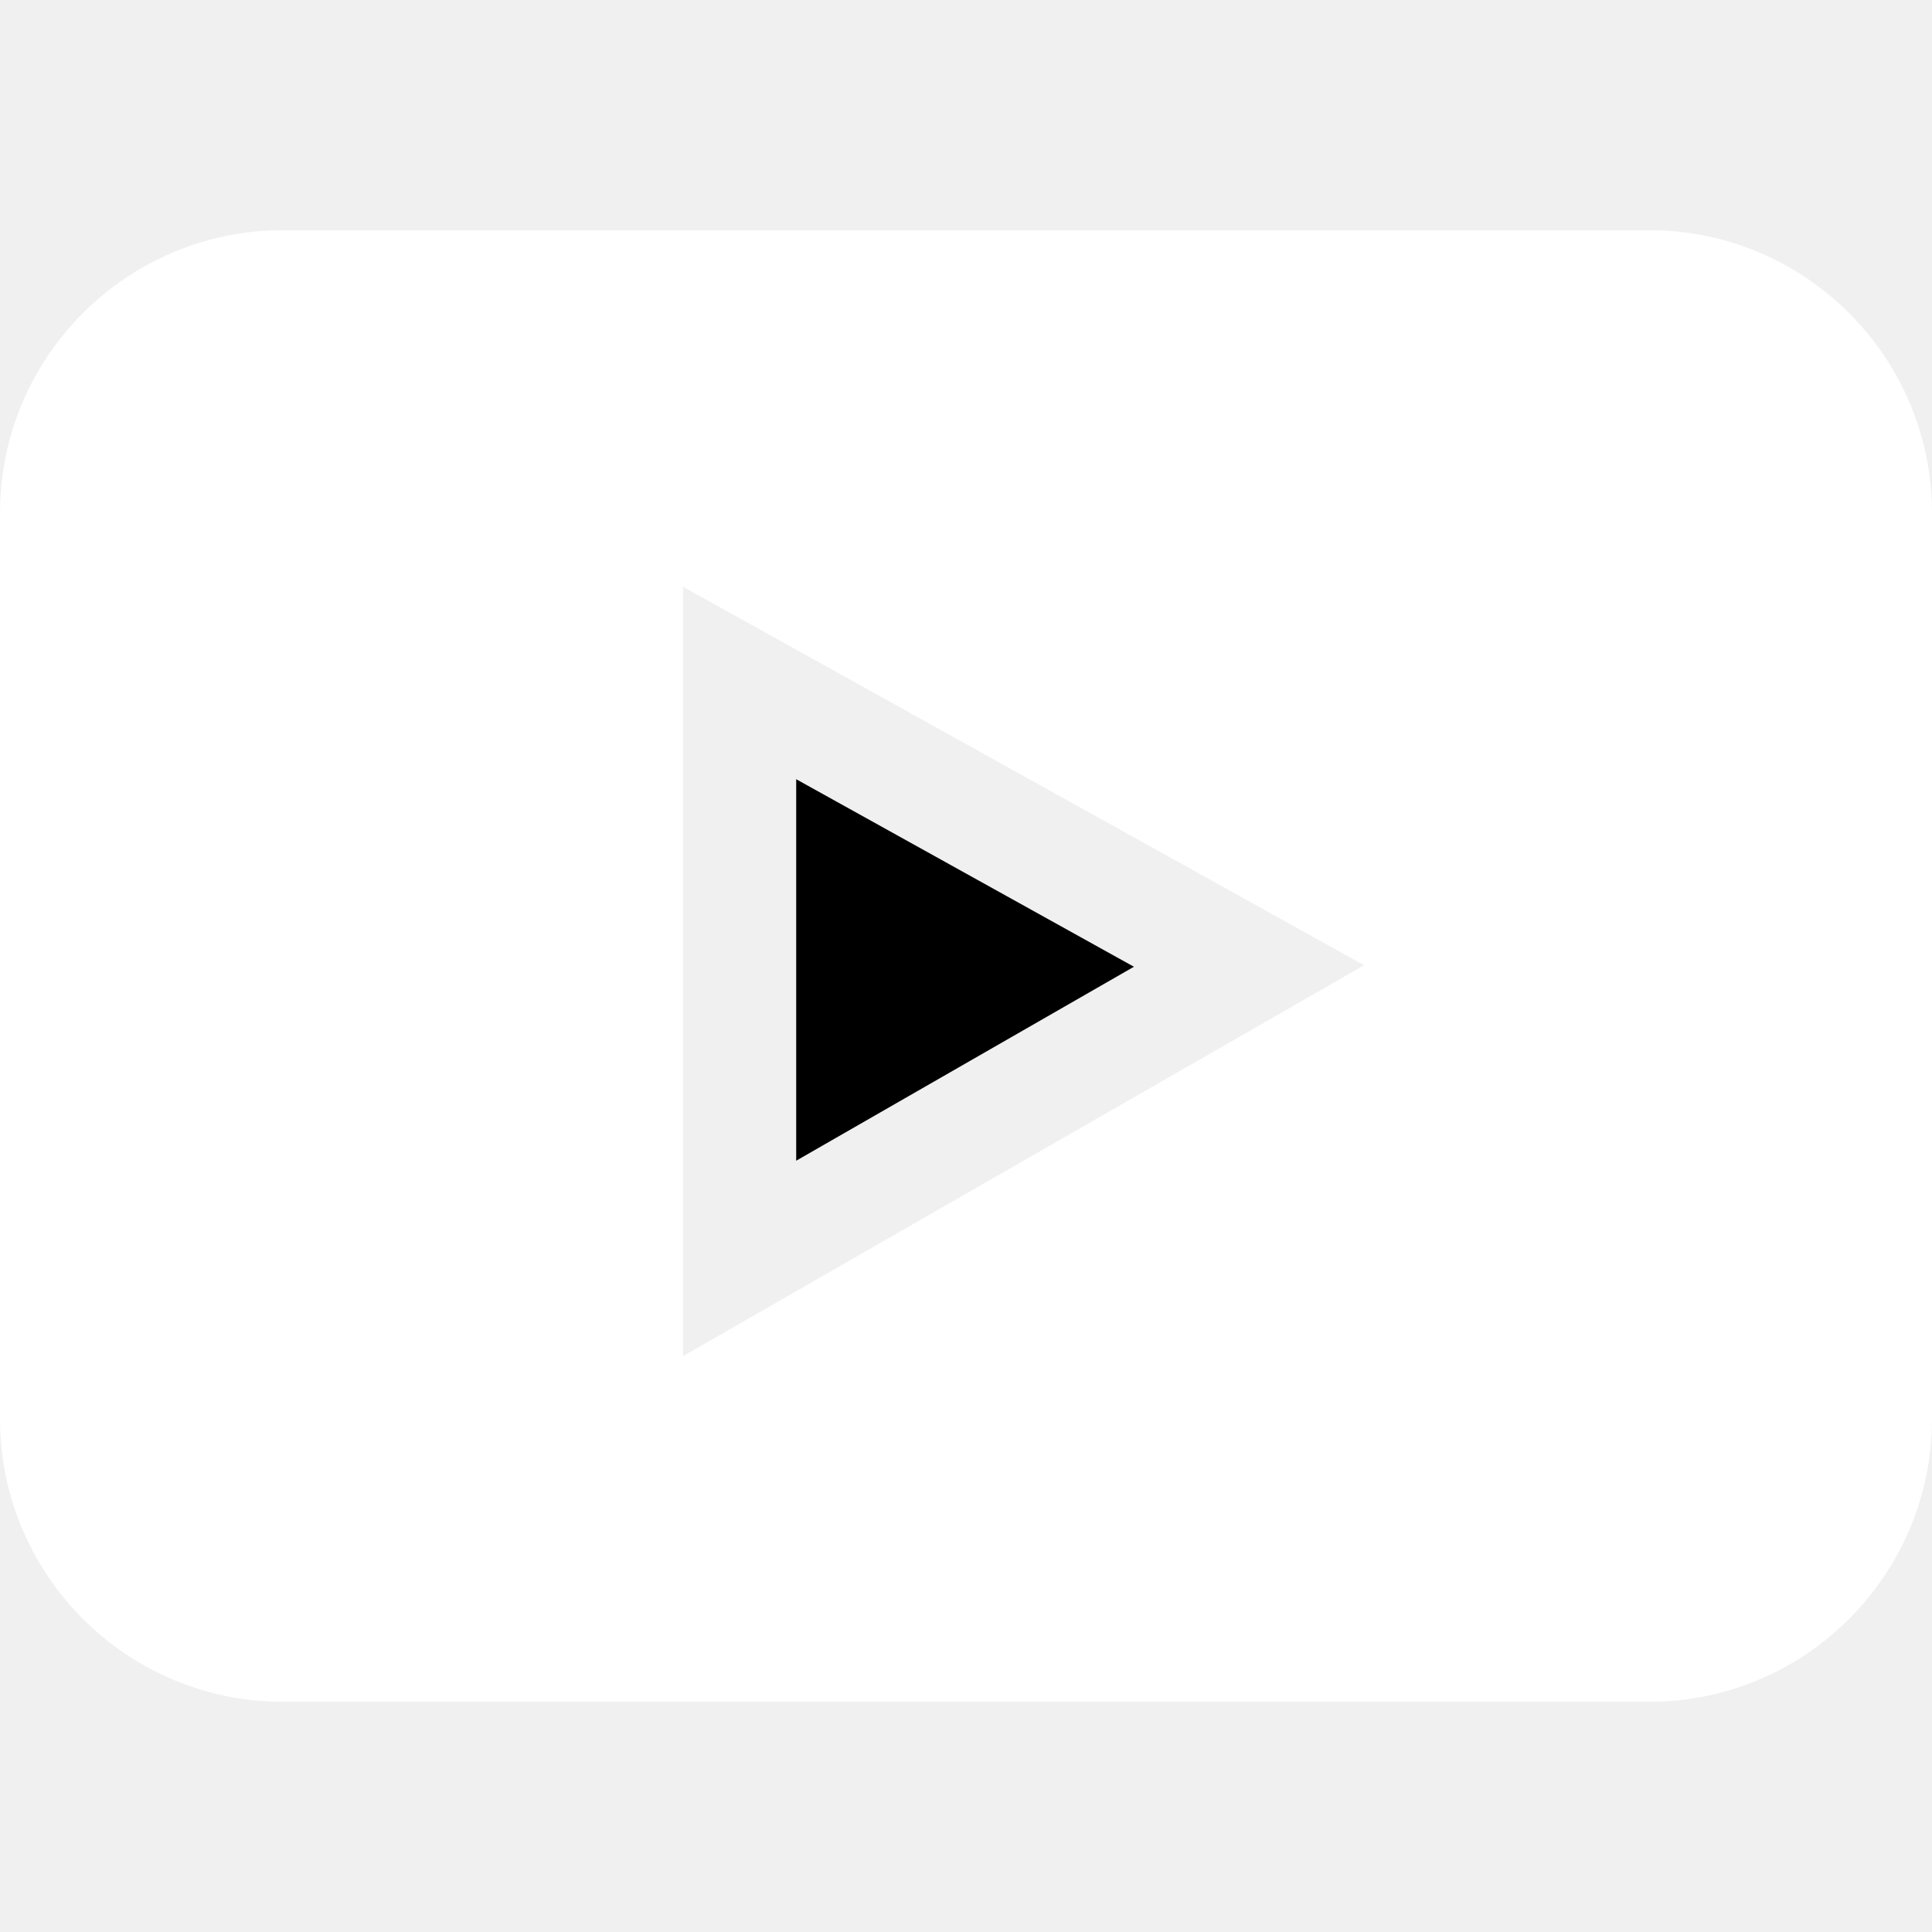
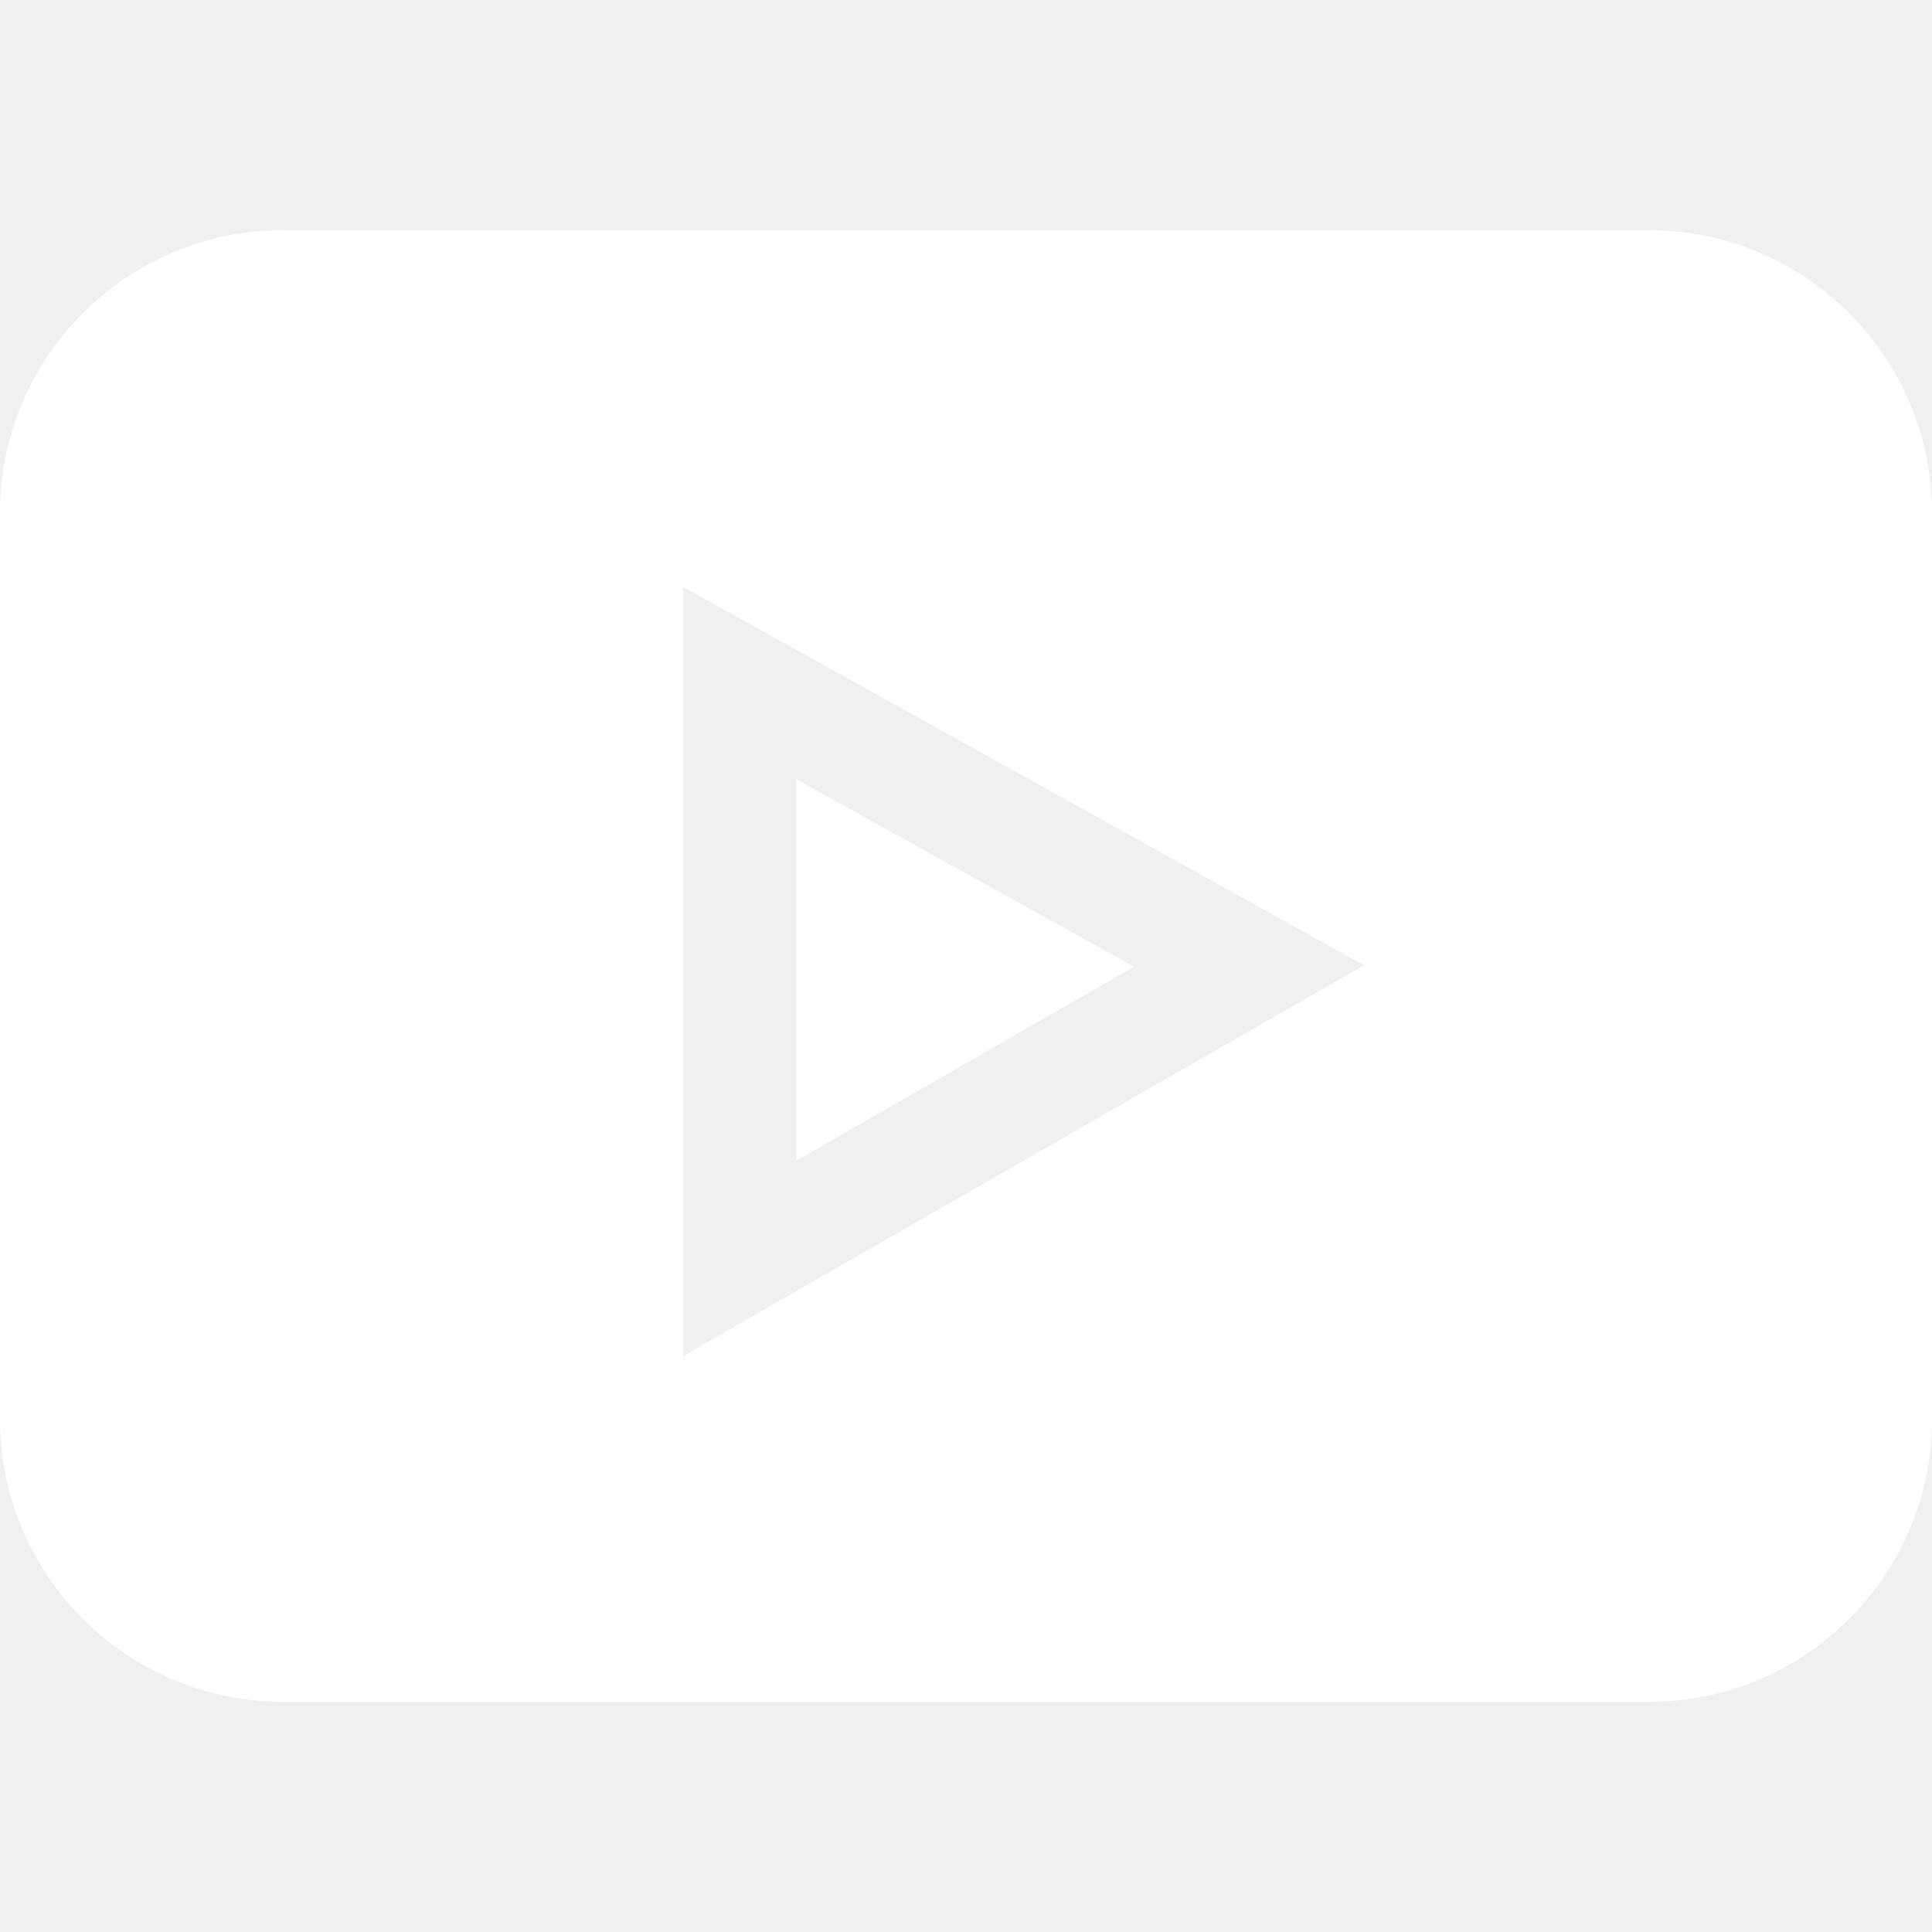
<svg xmlns="http://www.w3.org/2000/svg" id="Layer_1" version="1.1" viewBox="0 0 512 512">
  <defs>
    <style>
      .st0 {
        fill: #fff;
      }
    </style>
  </defs>
  <path class="st0" d="M437,61H75C33.6,61,0,94.6,0,136v240c0,41.4,33.6,75,75,75h362c41.4,0,75-33.6,75-75v-240c0-41.4-33.6-75-75-75ZM181,359.4v-203.9l180.5,100.3-180.5,103.6Z" />
-   <path d="M211,206.5v101.1l89.5-51.4-89.5-49.7Z" />
+   <path class="st0" d="M211,206.5v101.1l89.5-51.4-89.5-49.7h0Z" />
</svg>
